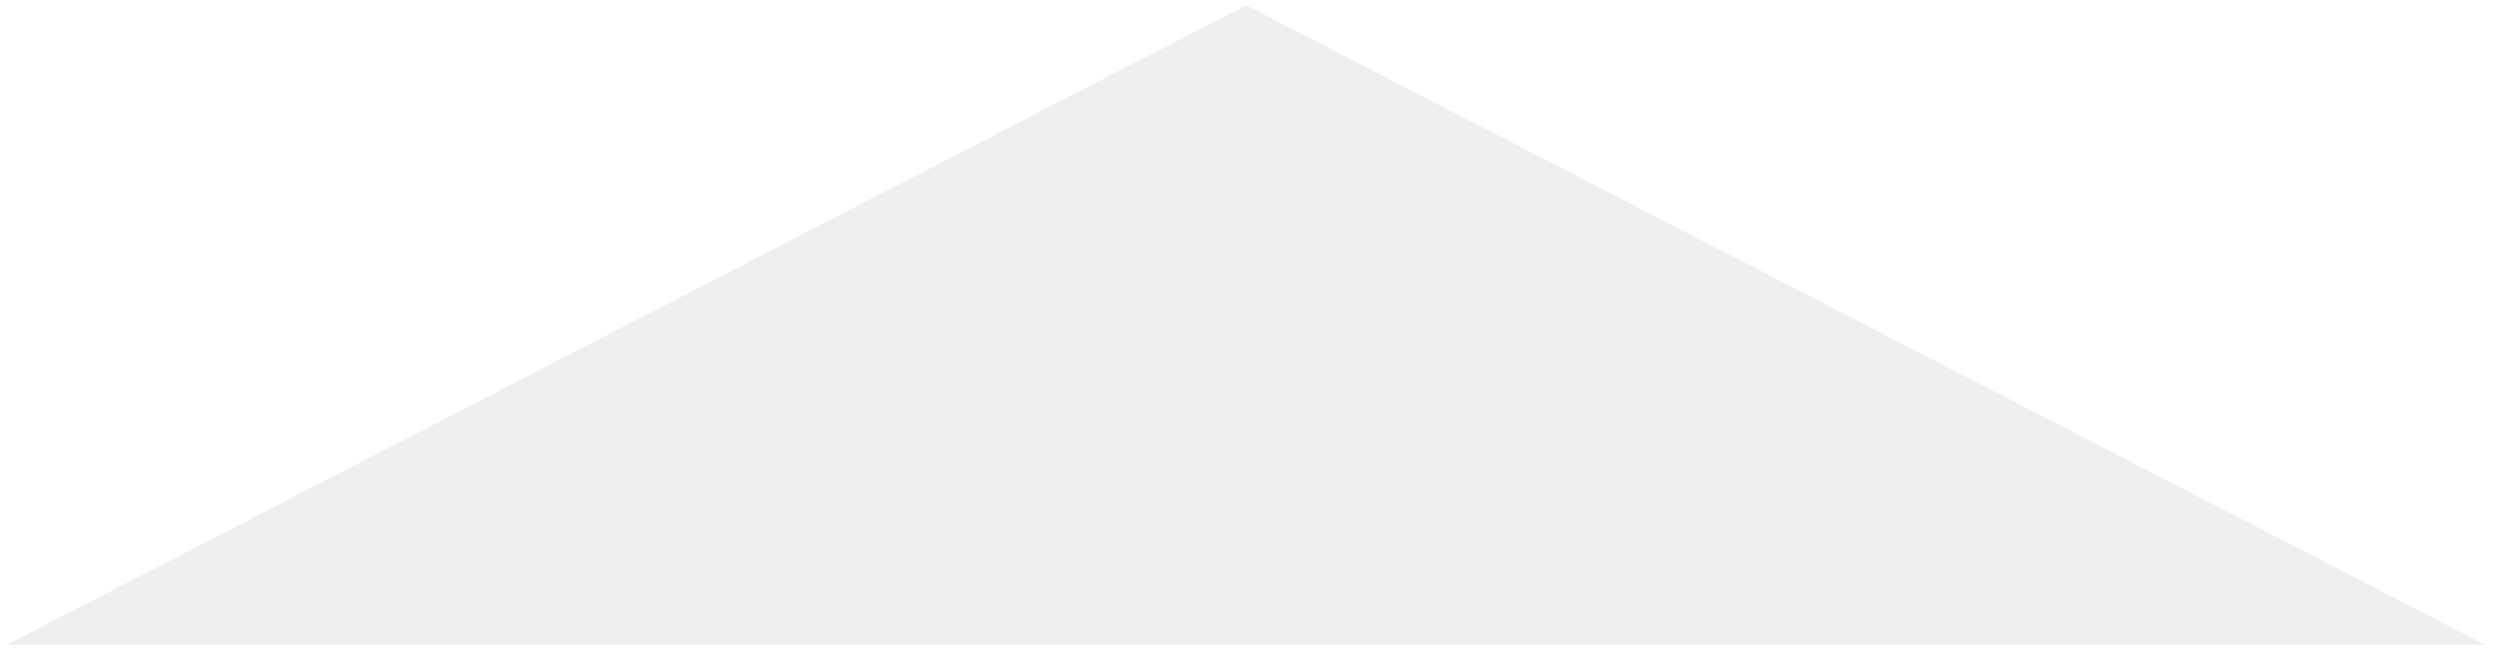
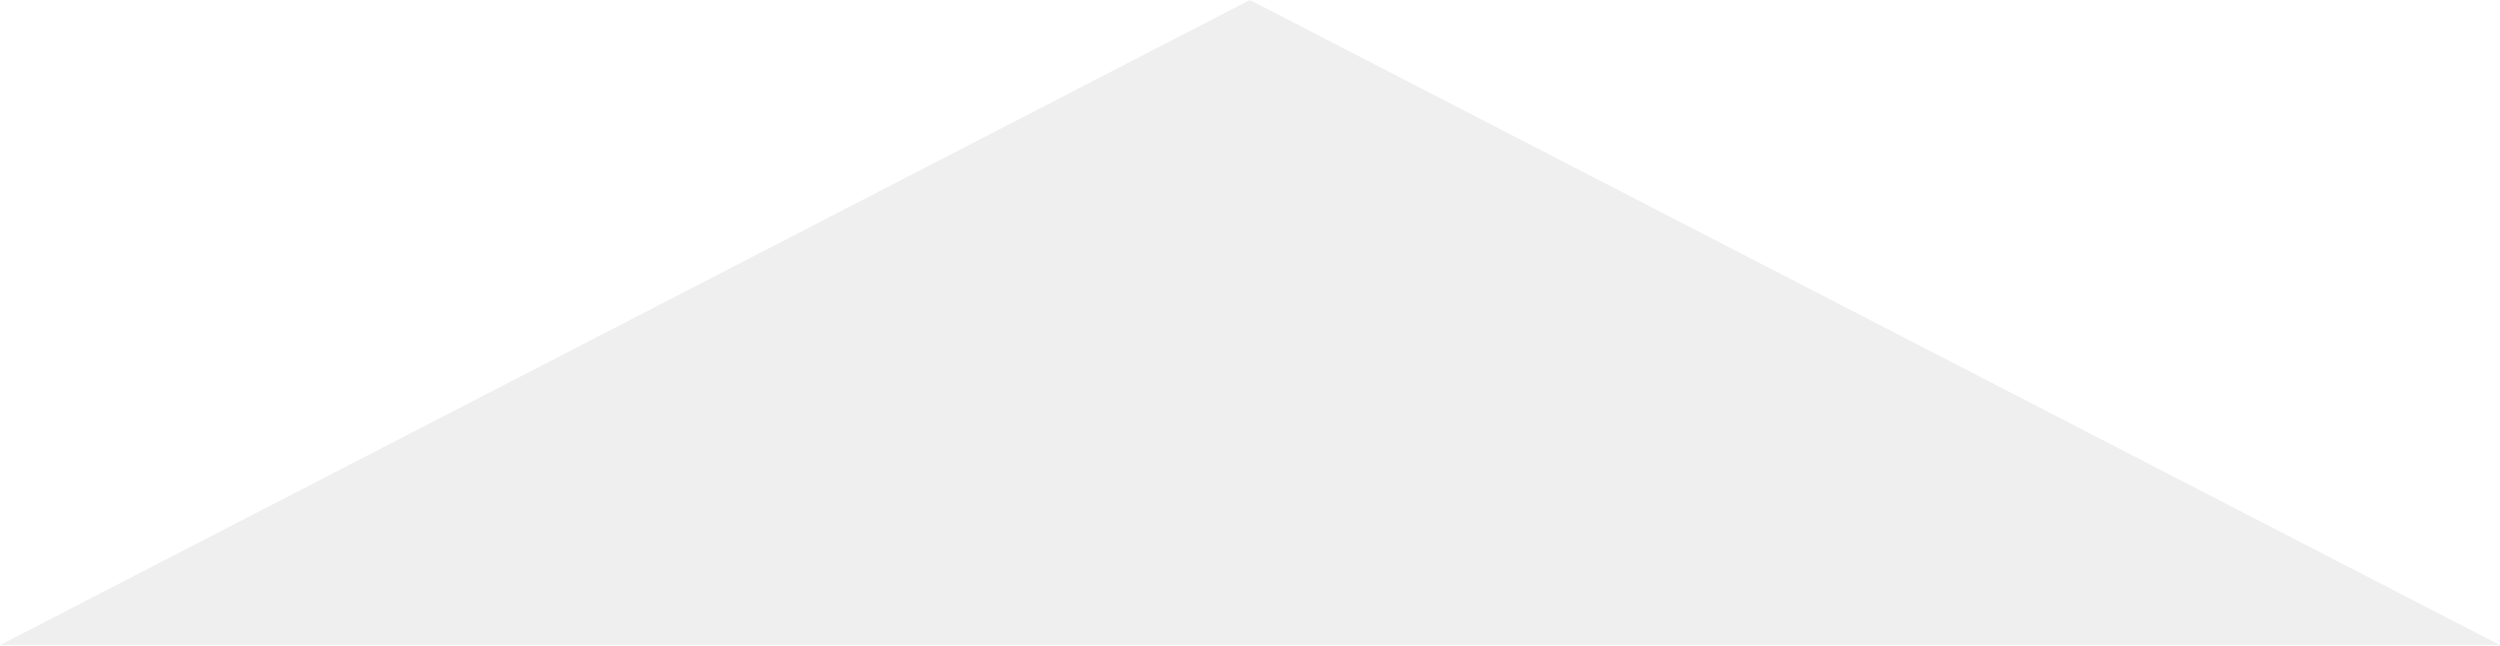
- <svg xmlns="http://www.w3.org/2000/svg" version="1.1" width="157" height="41" viewBox="-0.44 -0.33 157 41" enable-background="new -0.44 -0.33 157 41" xml:space="preserve">
-   <defs>
- </defs>
+ <svg xmlns="http://www.w3.org/2000/svg" version="1.1" id="Layer_1" width="155.63" height="40.16" viewBox="0 0 155.63 40.16" overflow="visible" enable-background="new 0 0 155.63 40.16" xml:space="preserve">
  <polygon fill="#F0EFEF" points="77.81,0 116.72,20.08 155.63,40.16 77.81,40.16 0,40.16 38.91,20.08 " />
</svg>
